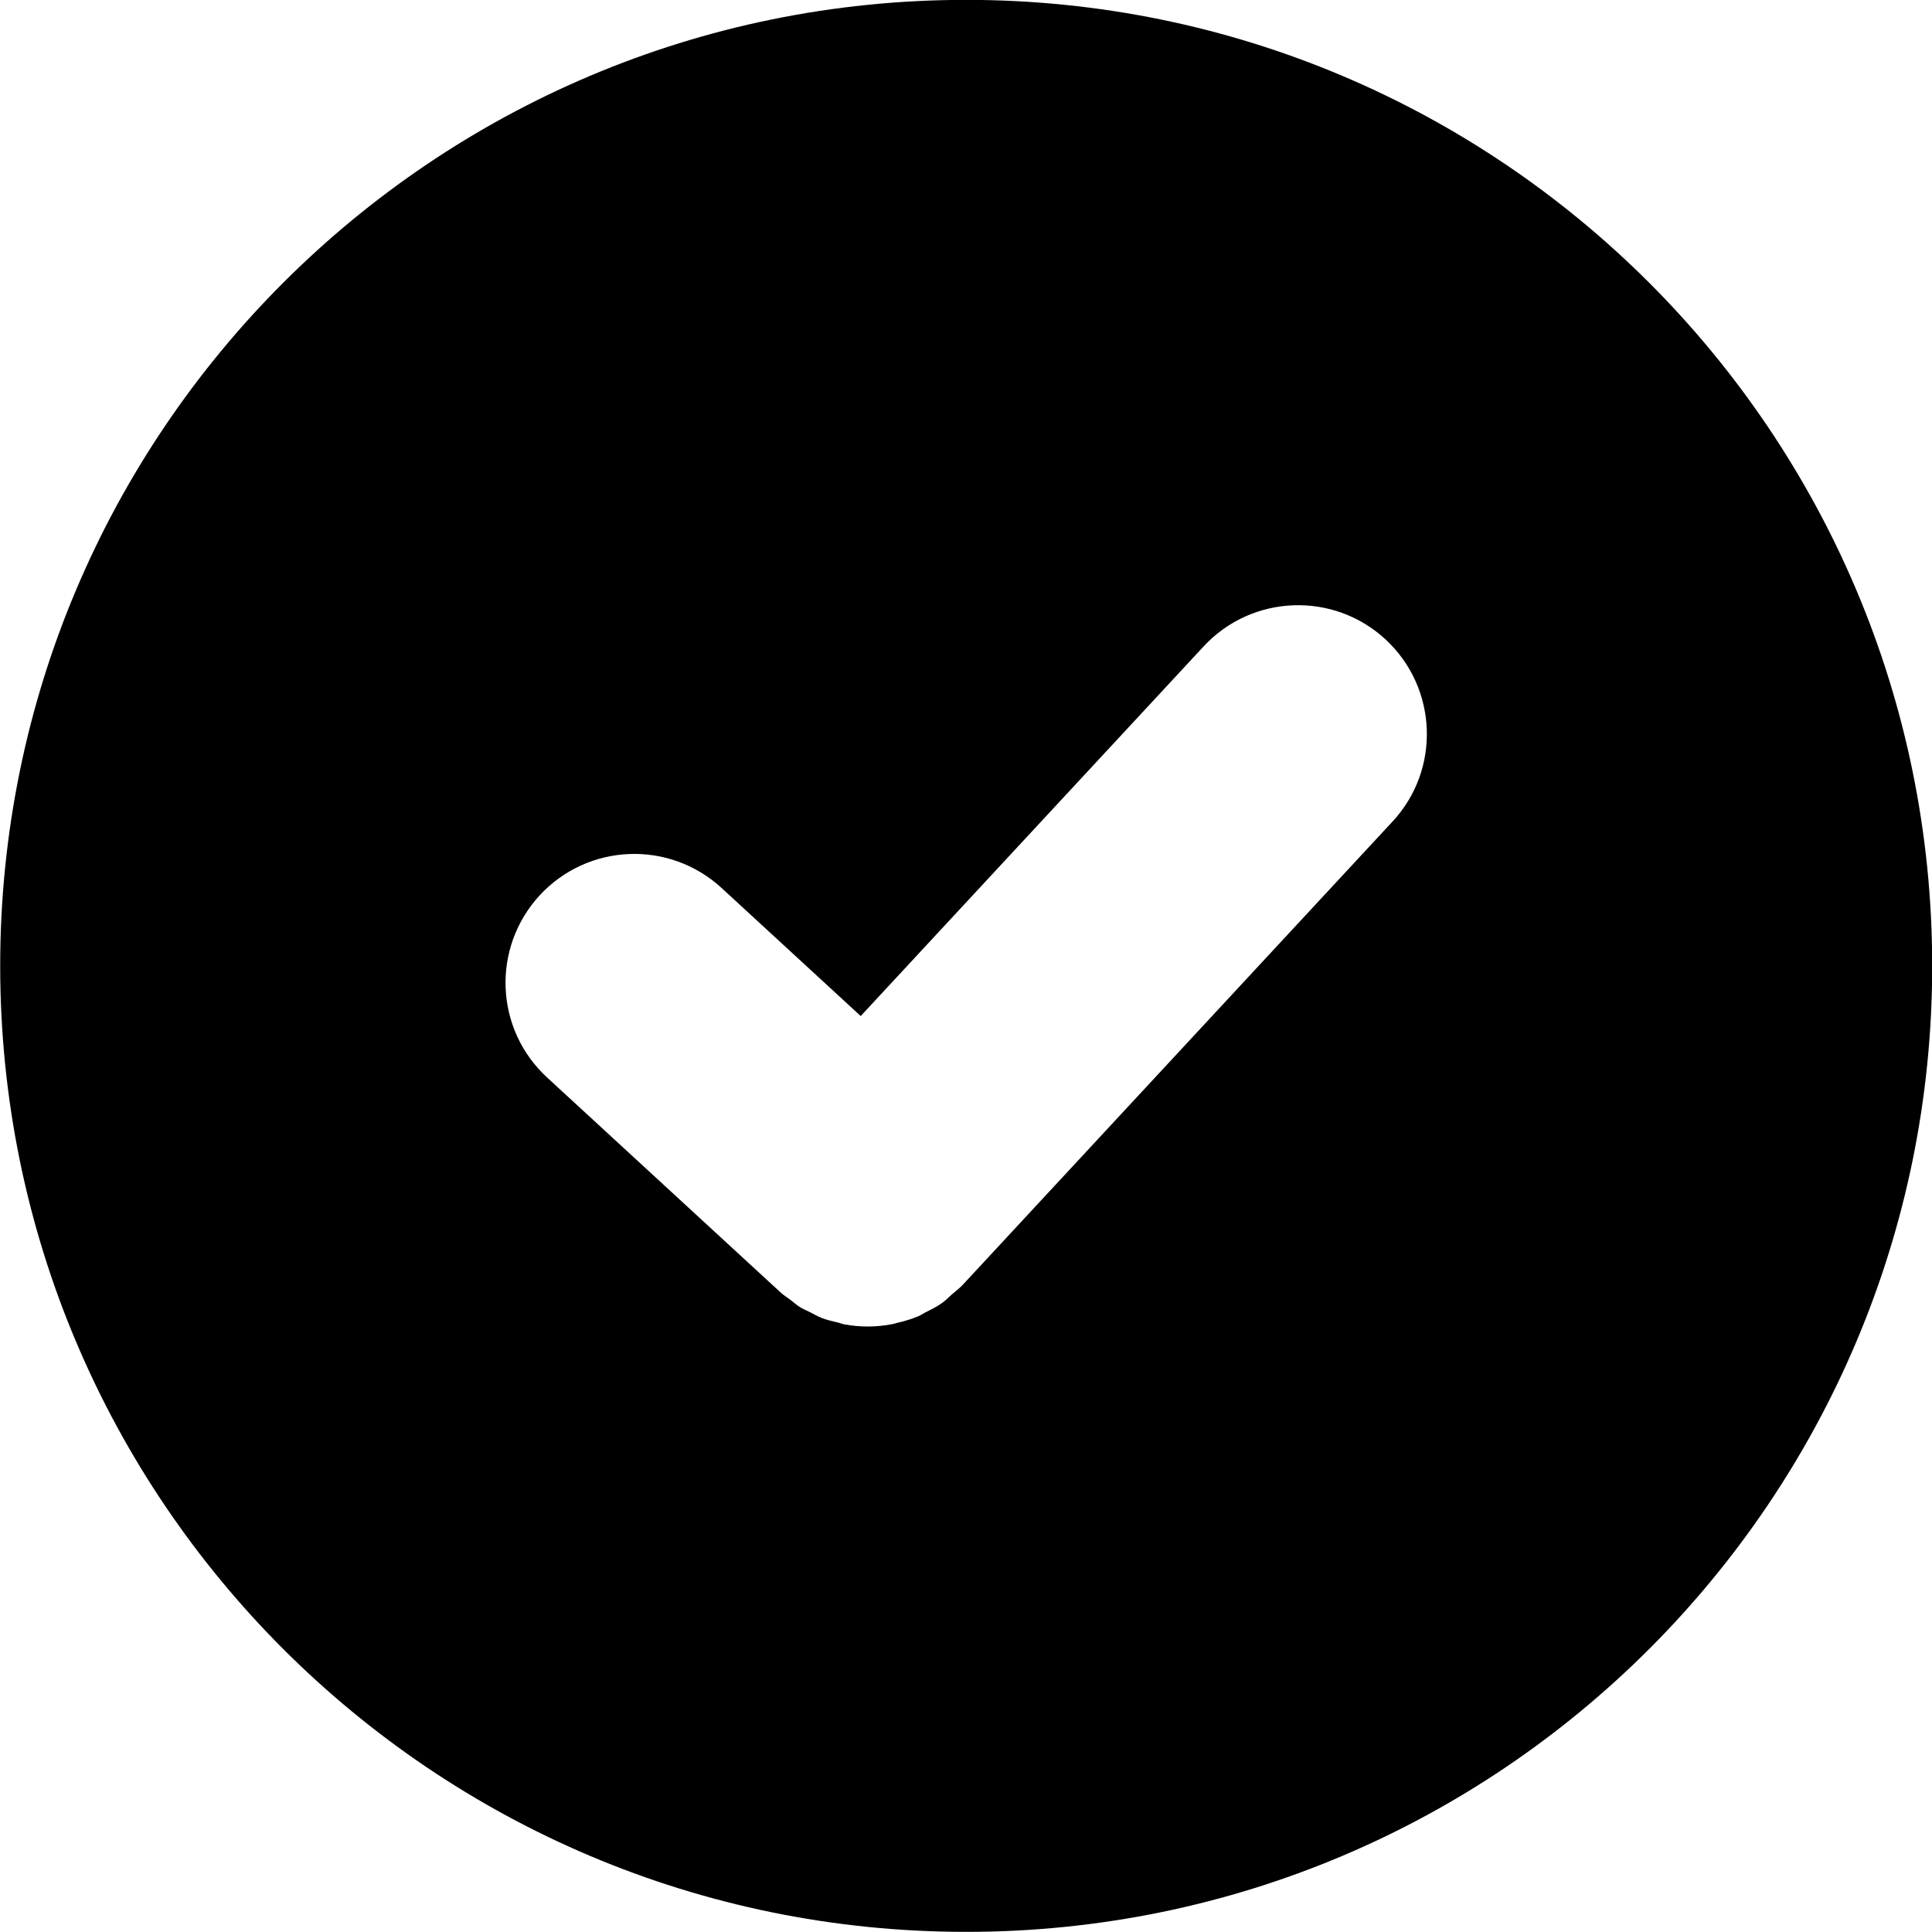
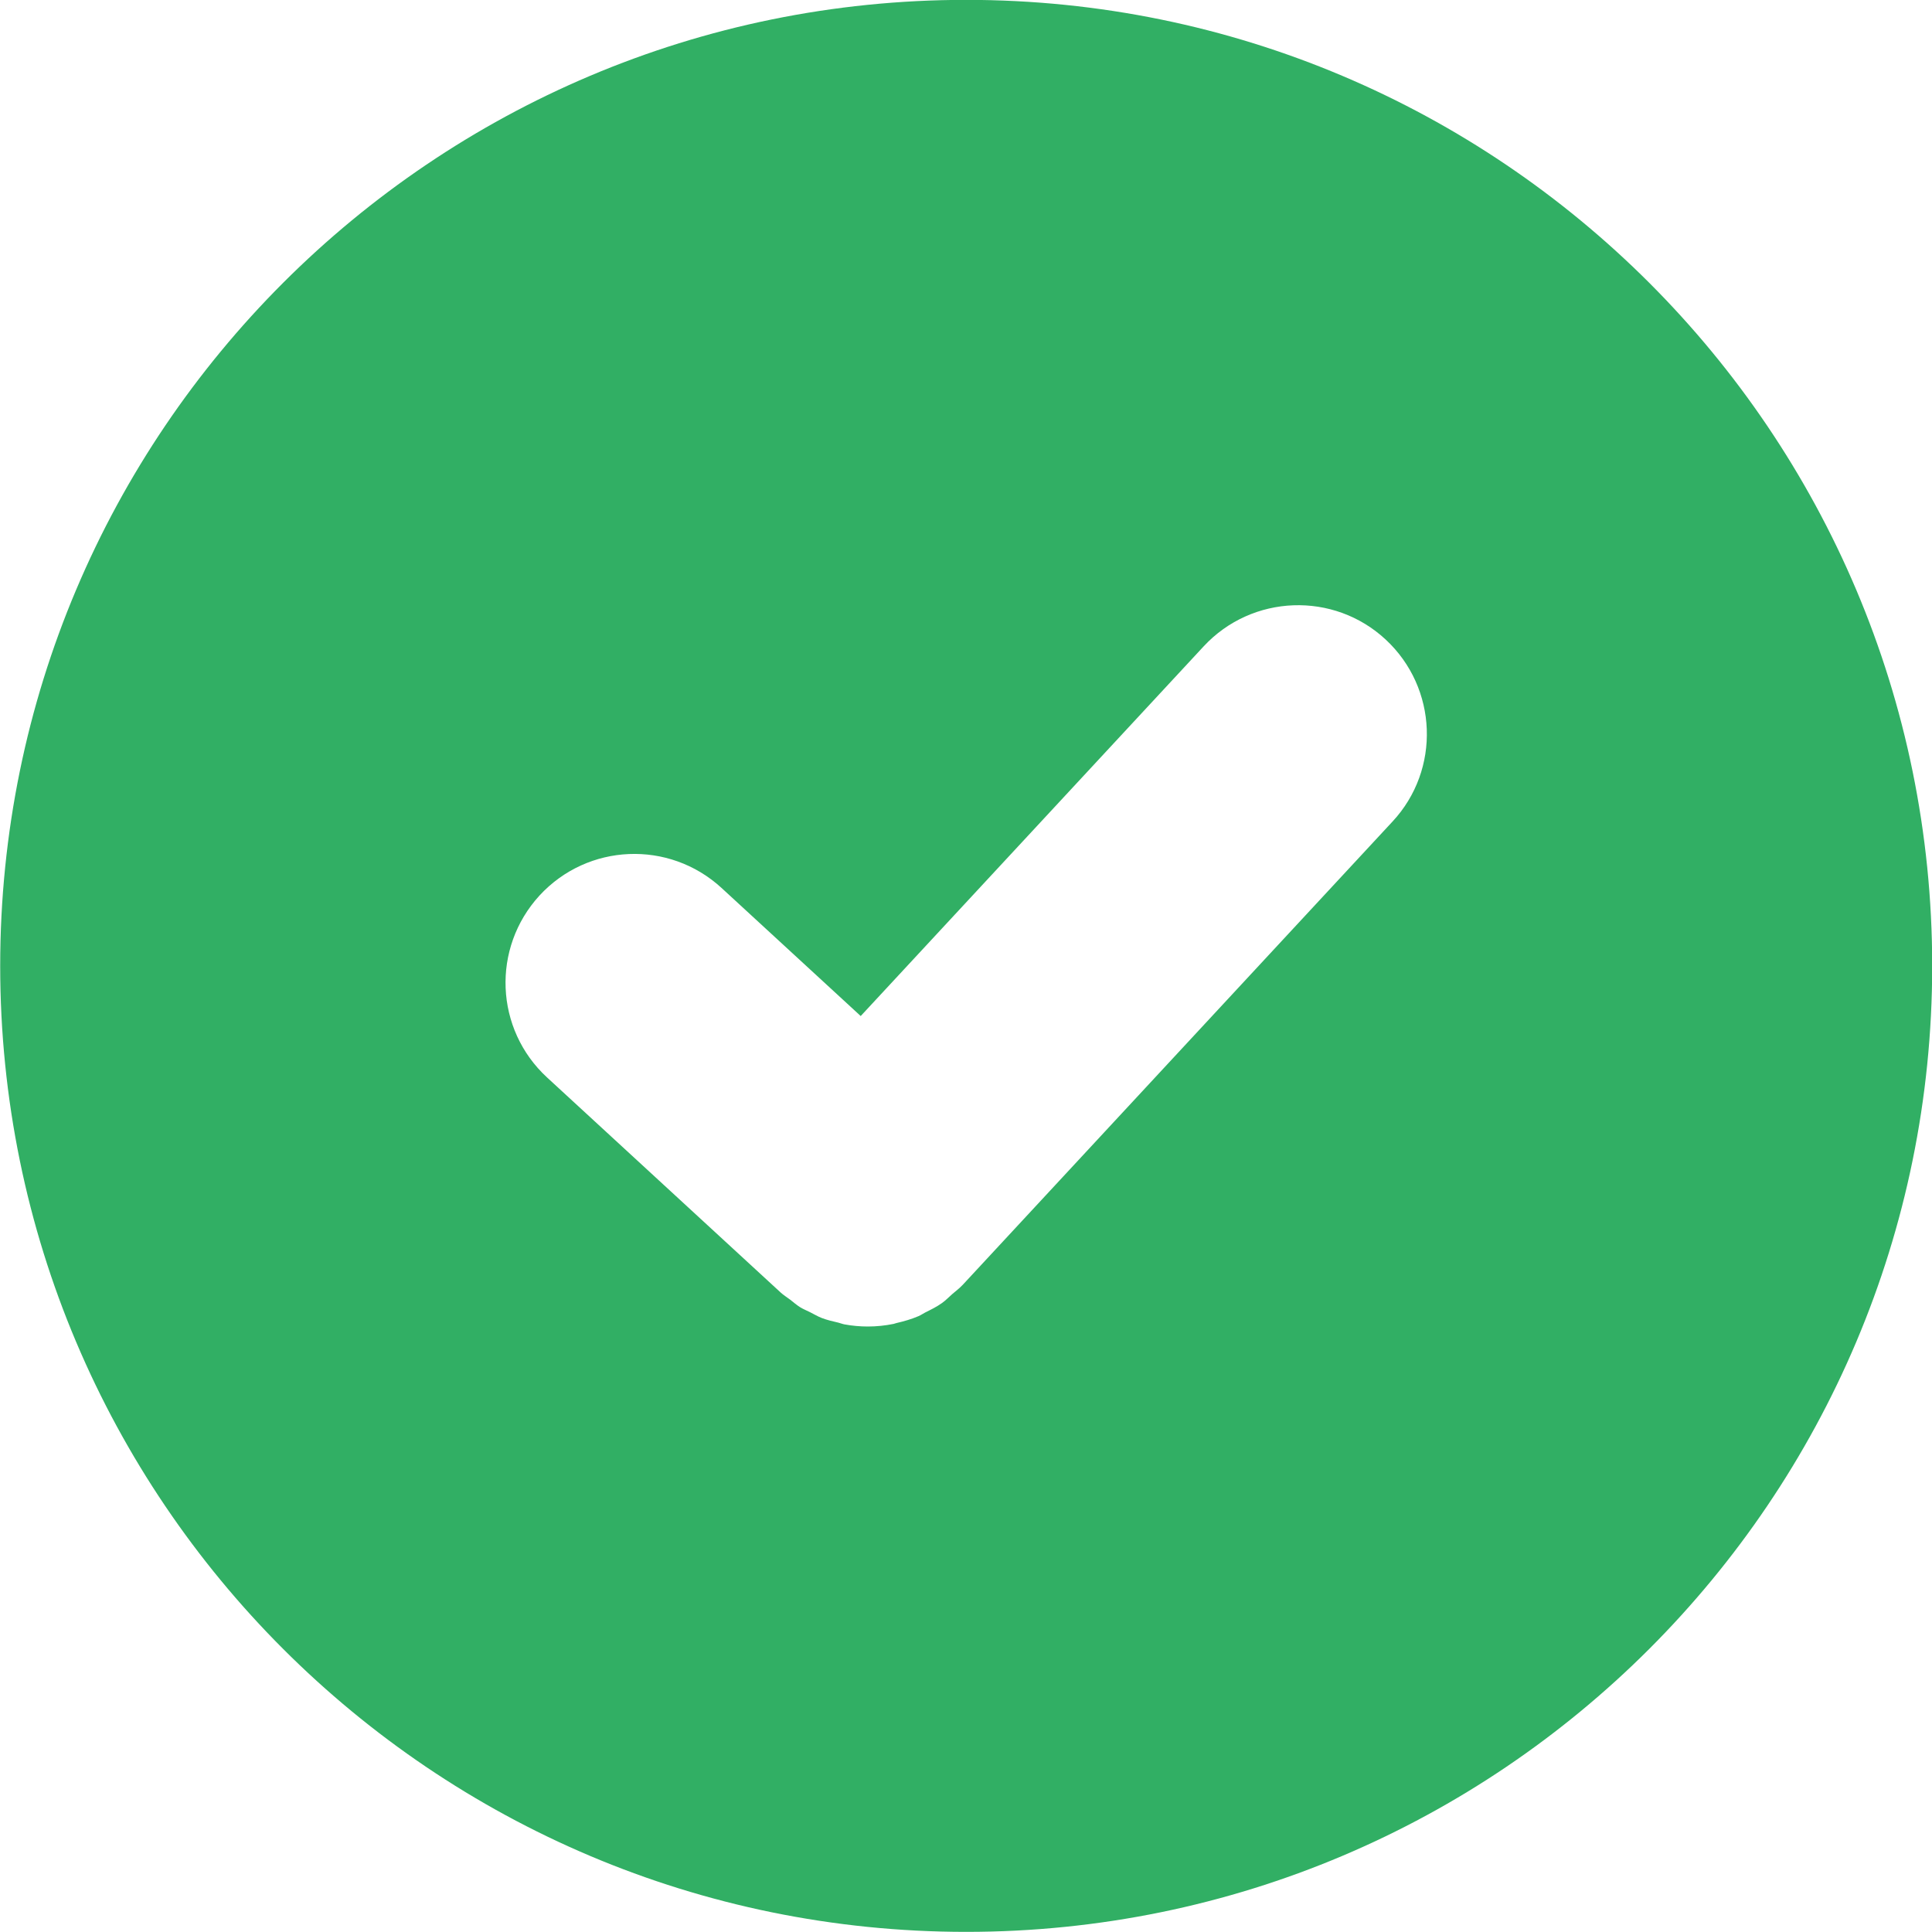
<svg xmlns="http://www.w3.org/2000/svg" viewBox="0 0 30 30">
-   <path d="m989.95 153.95c-.056.06-.112.099-.164.145-.054.047-.103.1-.161.14-.081.058-.17.101-.258.145-.034.017-.066.041-.102.056-.112.048-.227.081-.344.108-.016.003-.028.01-.043.013-.133.027-.267.041-.402.041-.122 0-.243-.011-.363-.033-.032-.006-.063-.019-.095-.027-.087-.02-.173-.04-.257-.072-.063-.024-.121-.06-.182-.09-.051-.026-.103-.046-.152-.076-.057-.035-.107-.08-.159-.12-.049-.037-.1-.068-.146-.11l-3.627-3.339c-.812-.748-.865-2.01-.117-2.826.748-.811 2.01-.866 2.826-.117l2.161 1.989 5.325-5.74c.752-.81 2.02-.856 2.827-.106.809.752.857 2.02.105 2.827l-6.672 7.192m-14.947-4.952c0 8.284 6.716 15 15 15 8.284 0 15-6.716 15-15 0-8.284-6.716-15-15-15-8.284 0-15 6.716-15 15" transform="translate(-975-134)" />
+   <path fill="#31AF64" d="m989.95 153.95c-.056.06-.112.099-.164.145-.054.047-.103.1-.161.14-.081.058-.17.101-.258.145-.034.017-.066.041-.102.056-.112.048-.227.081-.344.108-.016.003-.028.01-.043.013-.133.027-.267.041-.402.041-.122 0-.243-.011-.363-.033-.032-.006-.063-.019-.095-.027-.087-.02-.173-.04-.257-.072-.063-.024-.121-.06-.182-.09-.051-.026-.103-.046-.152-.076-.057-.035-.107-.08-.159-.12-.049-.037-.1-.068-.146-.11l-3.627-3.339c-.812-.748-.865-2.01-.117-2.826.748-.811 2.01-.866 2.826-.117l2.161 1.989 5.325-5.74c.752-.81 2.02-.856 2.827-.106.809.752.857 2.02.105 2.827l-6.672 7.192m-14.947-4.952c0 8.284 6.716 15 15 15 8.284 0 15-6.716 15-15 0-8.284-6.716-15-15-15-8.284 0-15 6.716-15 15" transform="translate(-975-134)" />
</svg>
